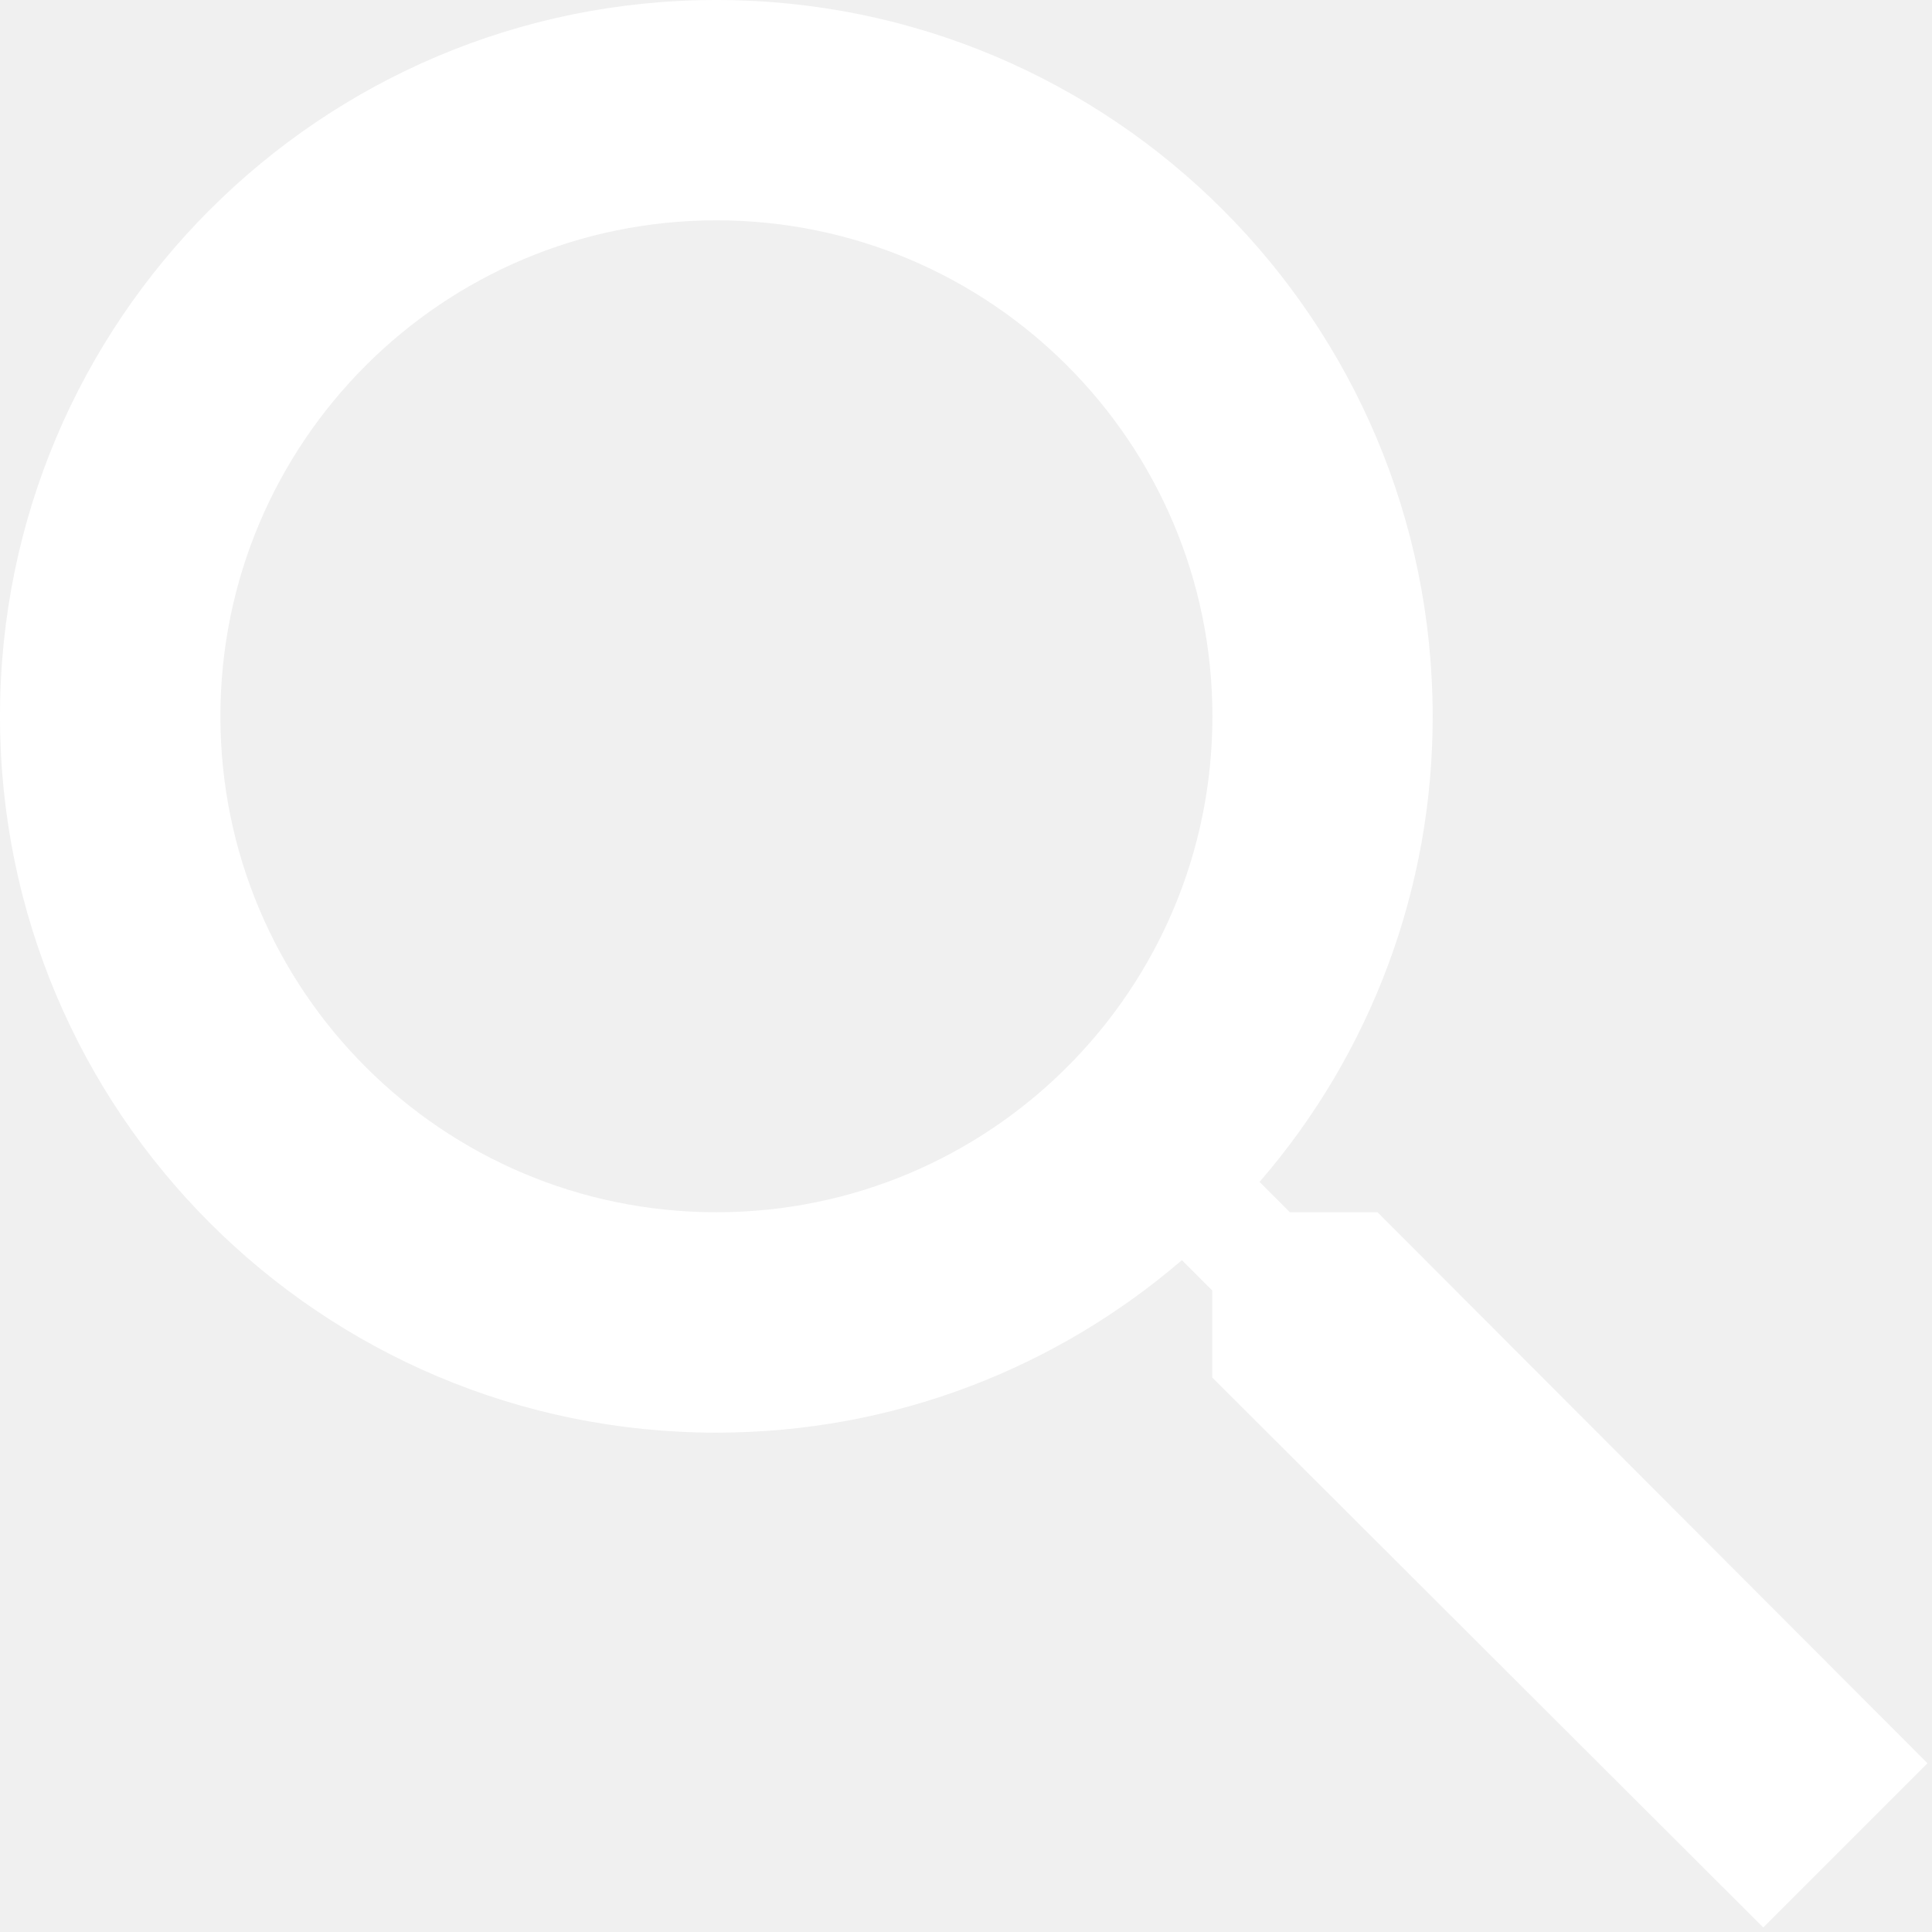
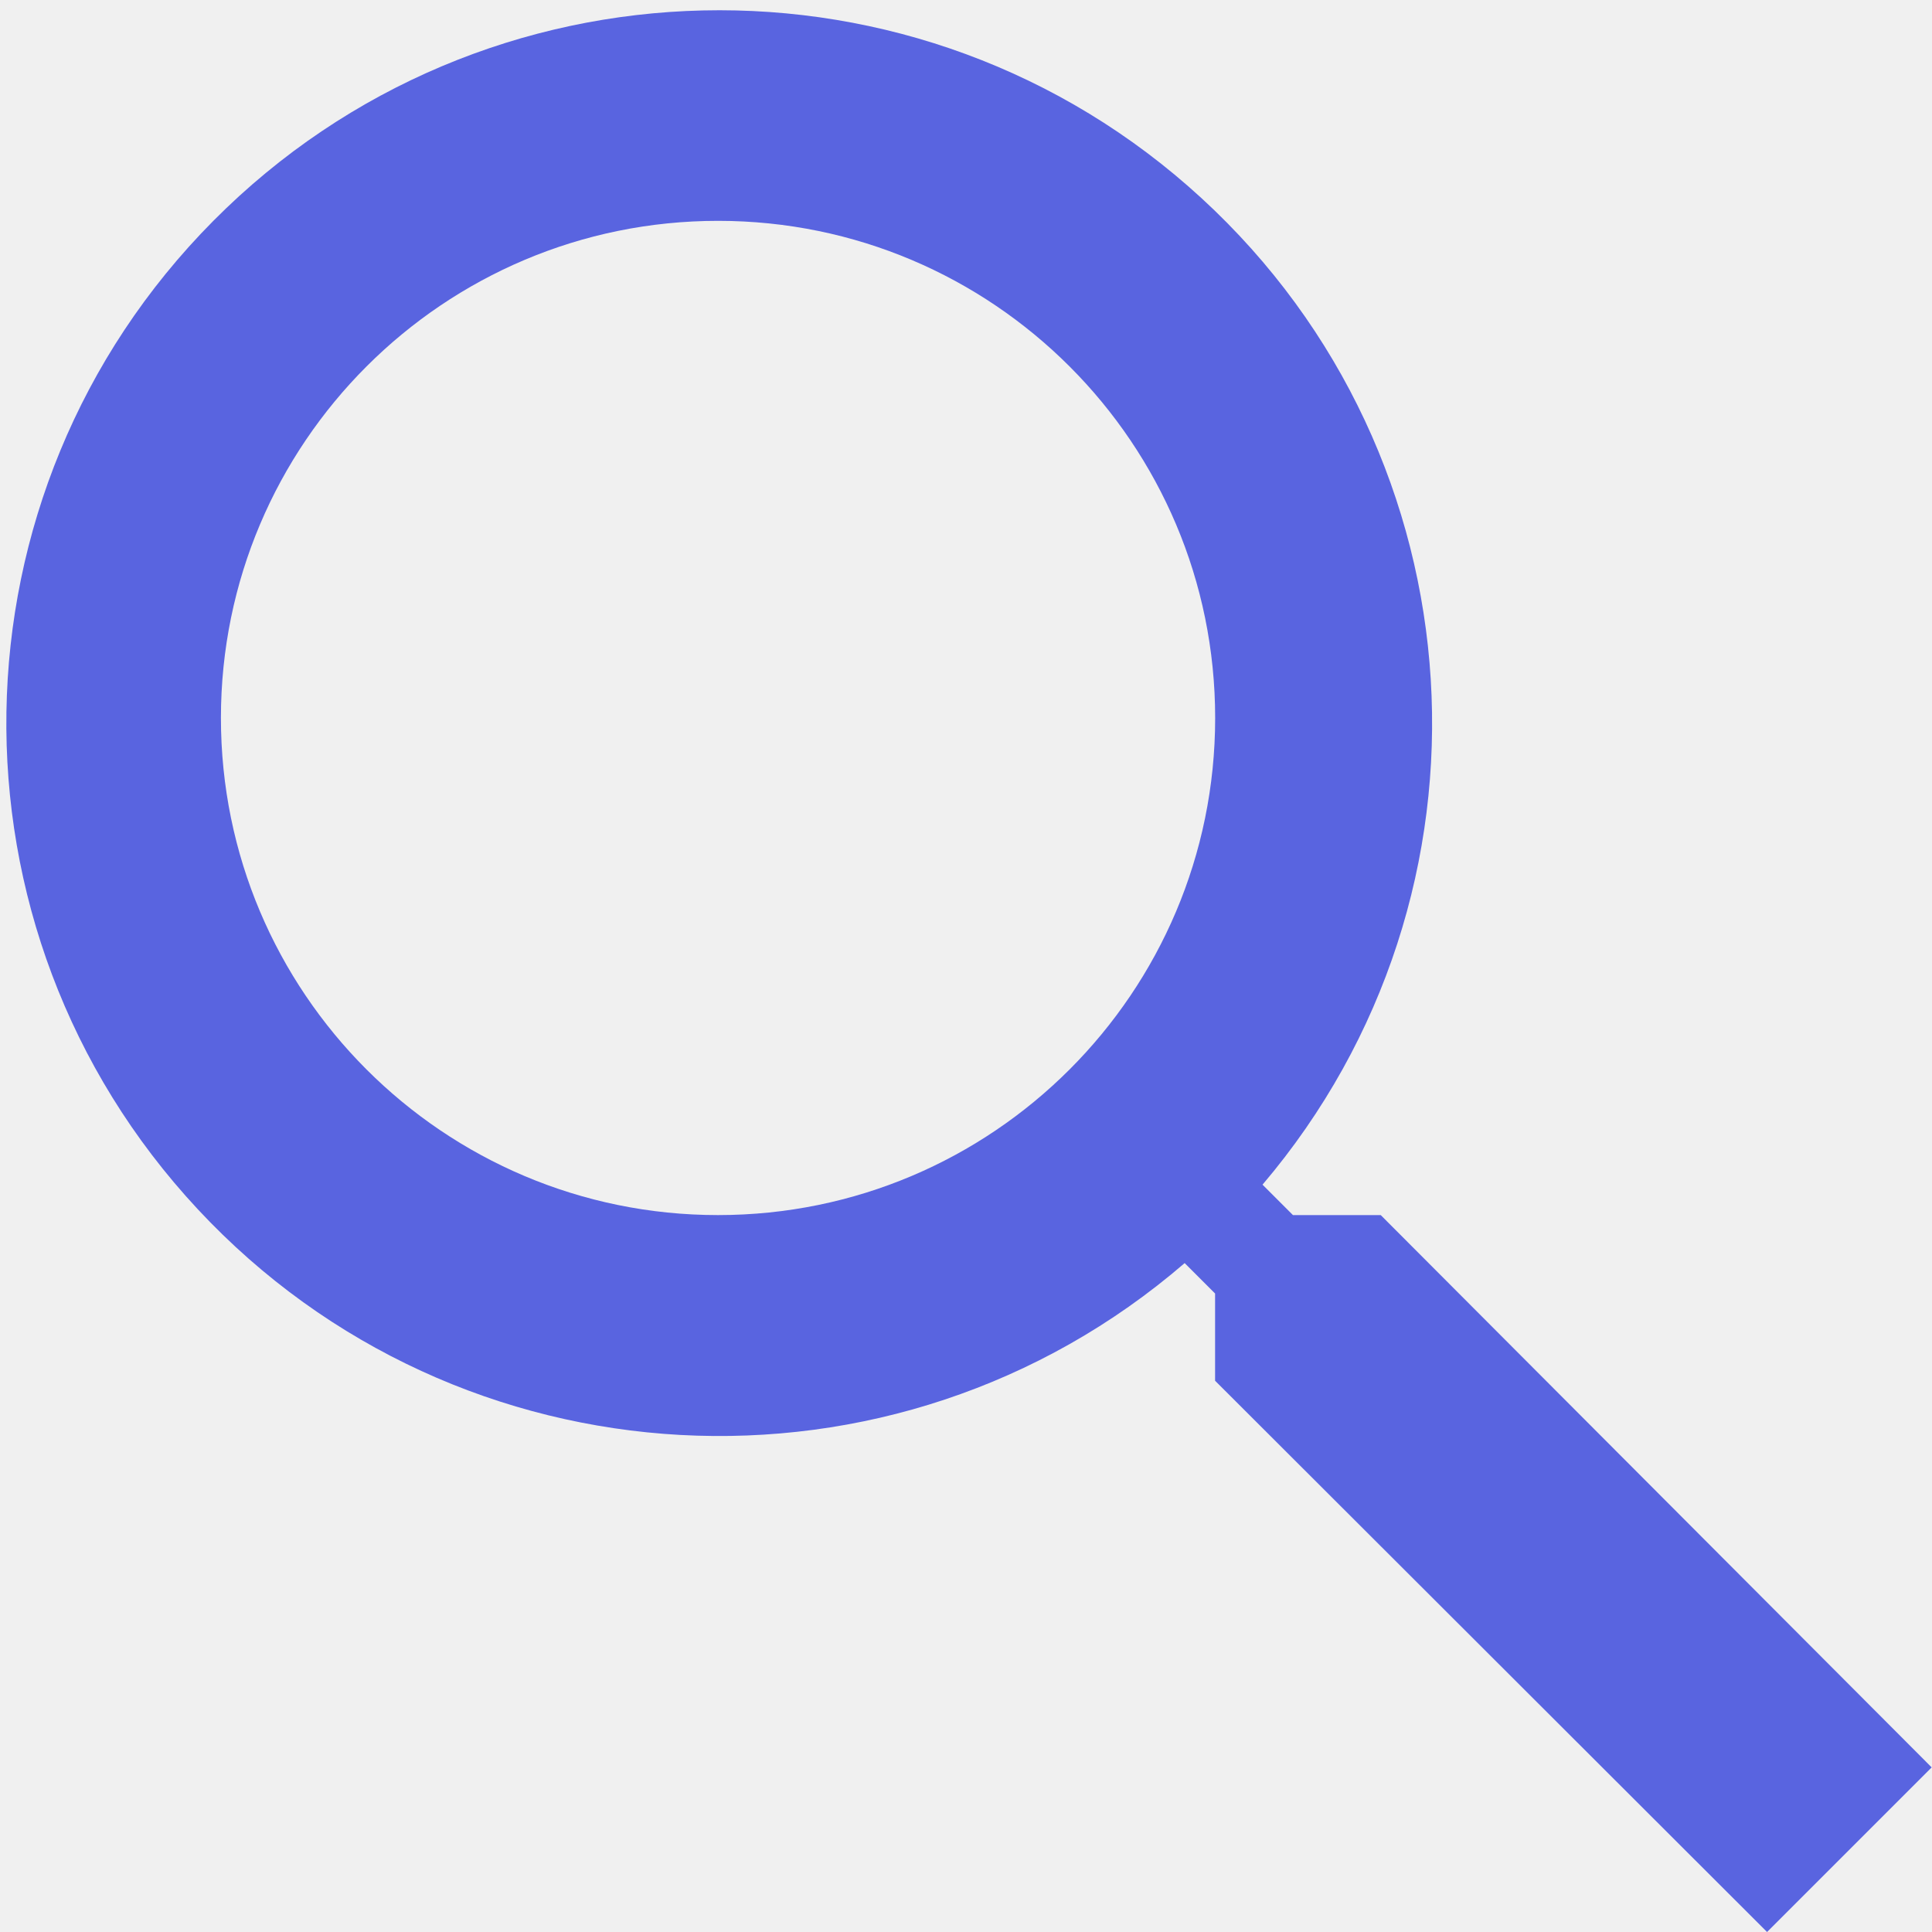
- <svg xmlns="http://www.w3.org/2000/svg" viewBox="0 0 24 24">
-   <path fill="#FFFFFF" d="M17.112 15.059h-1.088l-.377-.377a8.814 8.814 0 0 0 2.15-5.784A8.898 8.898 0 0 0 8.898 0 8.898 8.898 0 0 0 0 8.898a8.898 8.898 0 0 0 8.898 8.899c2.211 0 4.23-.808 5.784-2.143l.377.377v1.081l6.845 6.832 2.04-2.04-6.832-6.845zm-8.214 0A6.16 6.16 0 1 1 8.9 2.737a6.16 6.16 0 0 1 0 12.322z" />
+ <svg xmlns="http://www.w3.org/2000/svg" width="23.944" height="23.944" viewBox="0 0 23.944 23.944">
+   <path id="icon-search" d="M17.112,15.059H16.024l-.377-.377a8.835,8.835,0,1,0-.965.972l.377.377v1.081L21.9,23.944l2.04-2.04Zm-8.214,0A6.161,6.161,0,1,1,15.06,8.9,6.161,6.161,0,0,1,8.9,15.059Z" fill="#5964e0" />
</svg>
